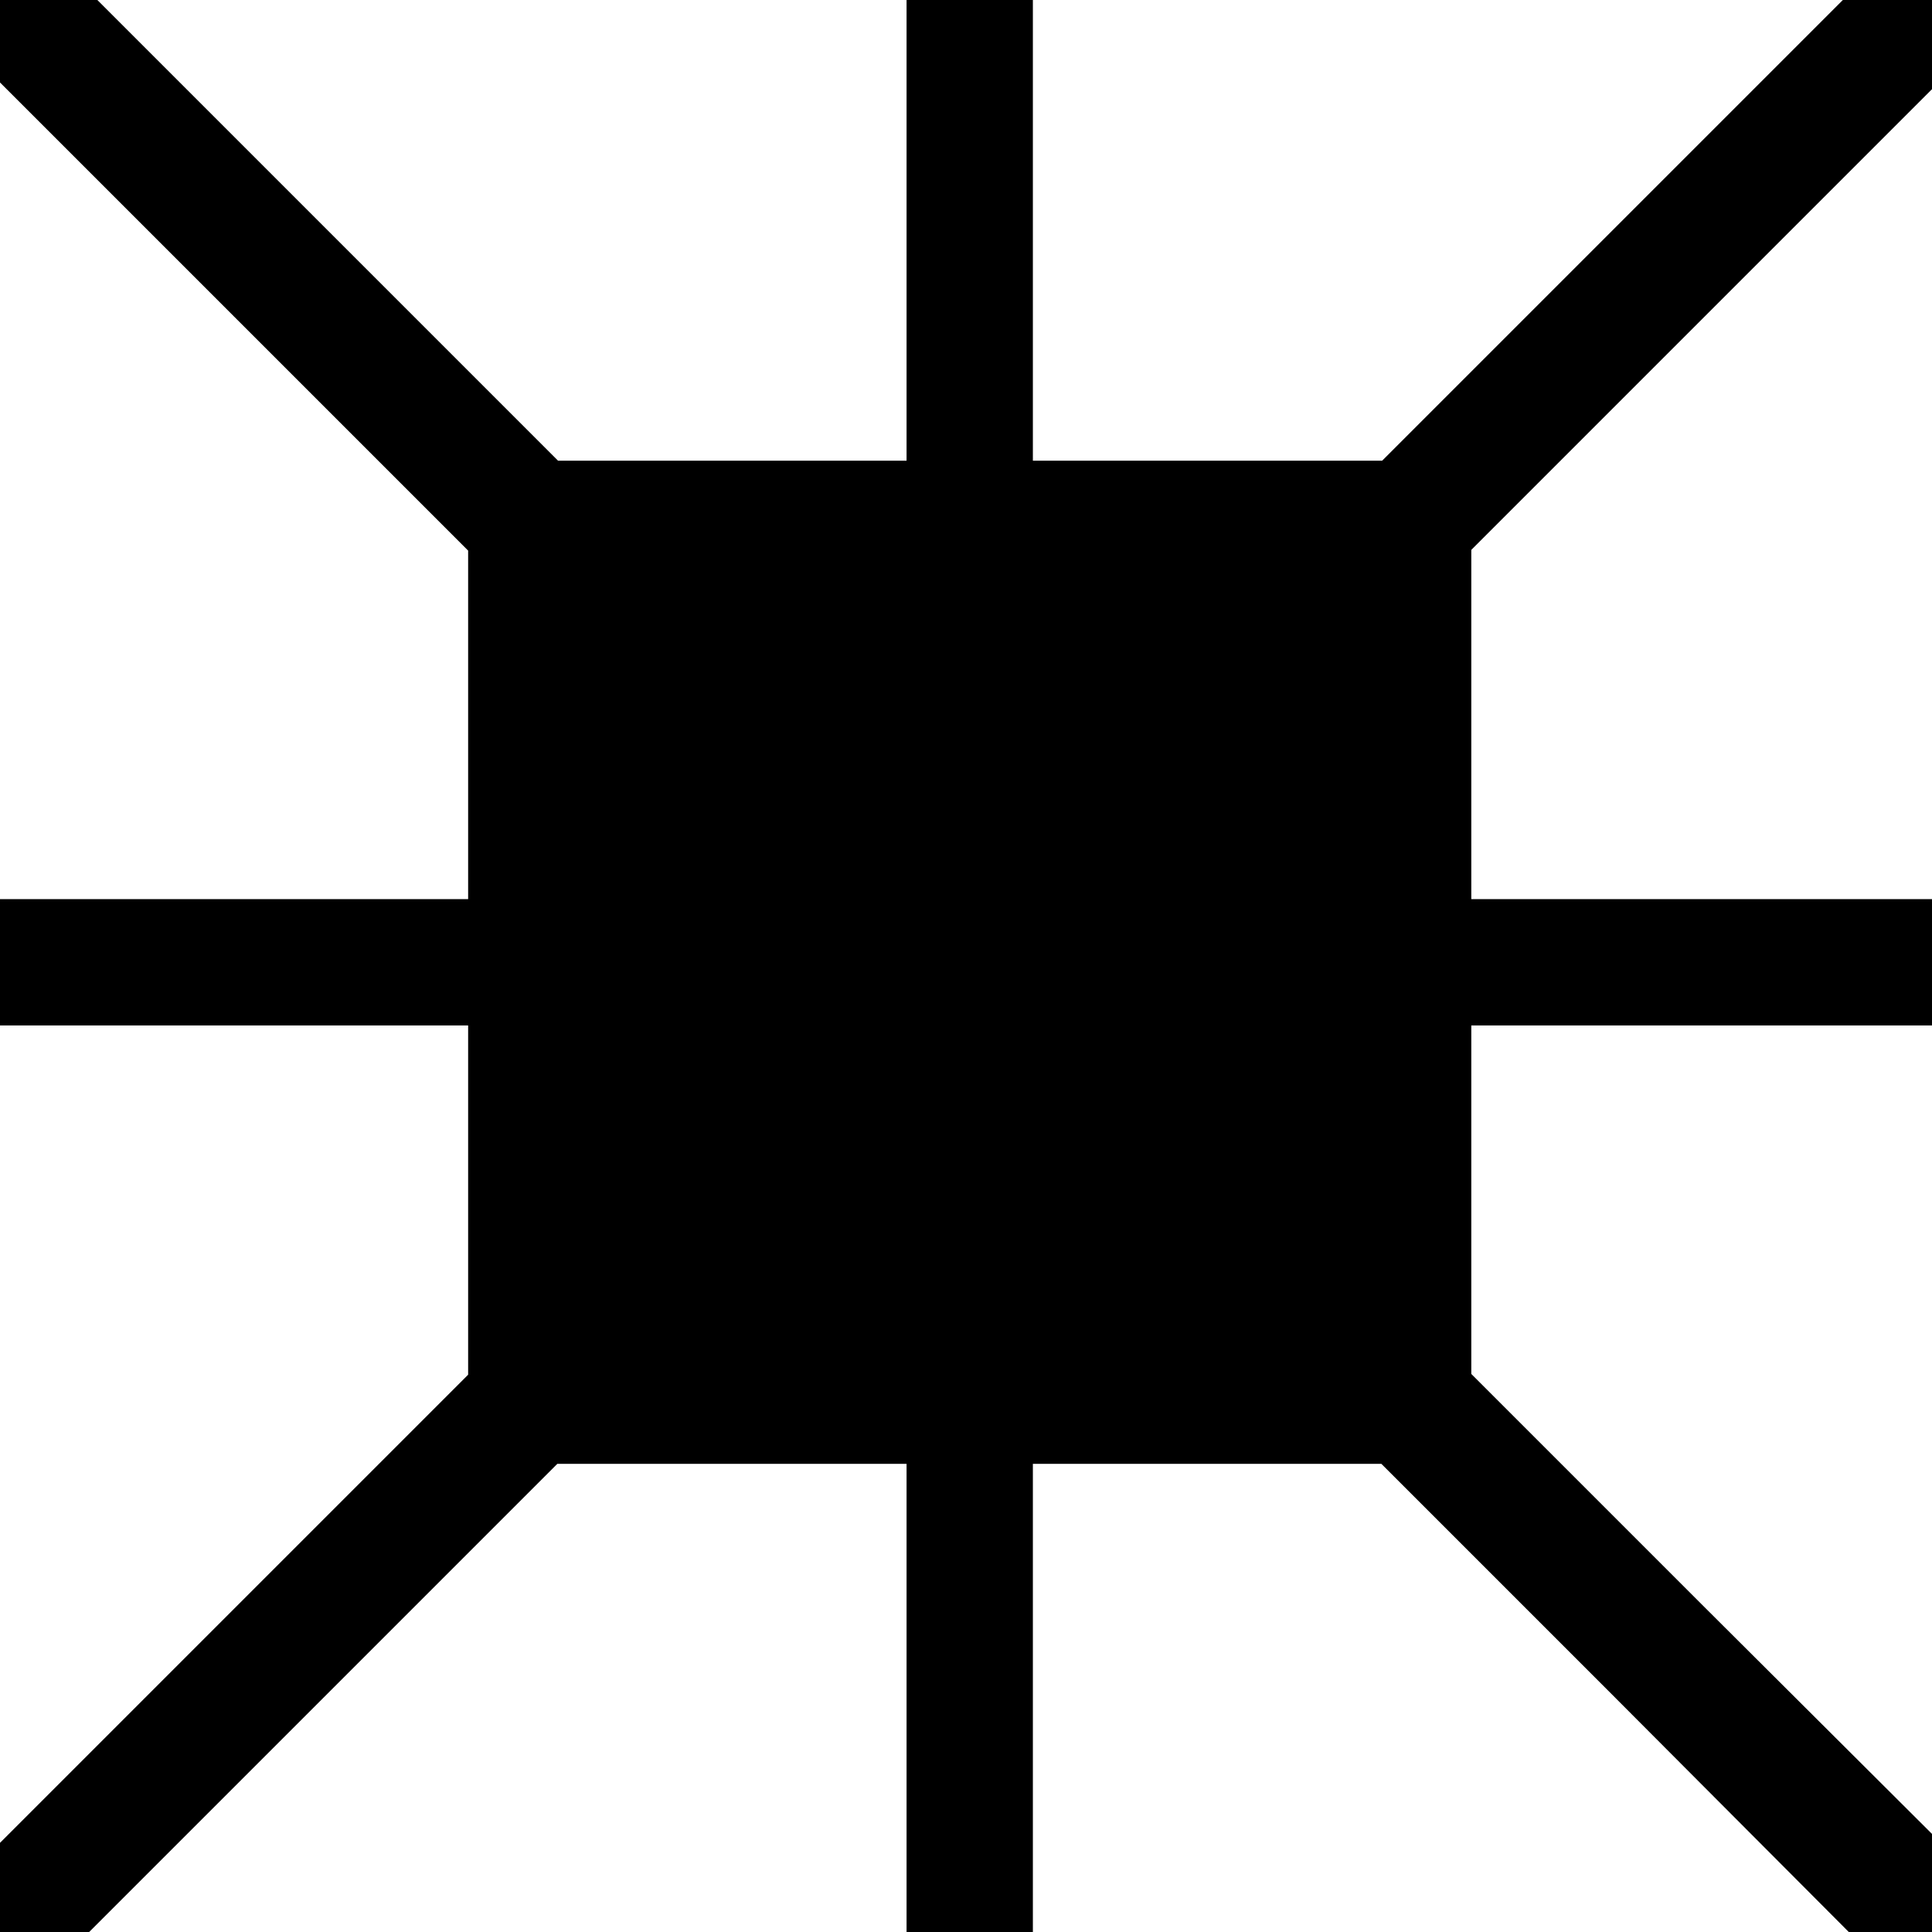
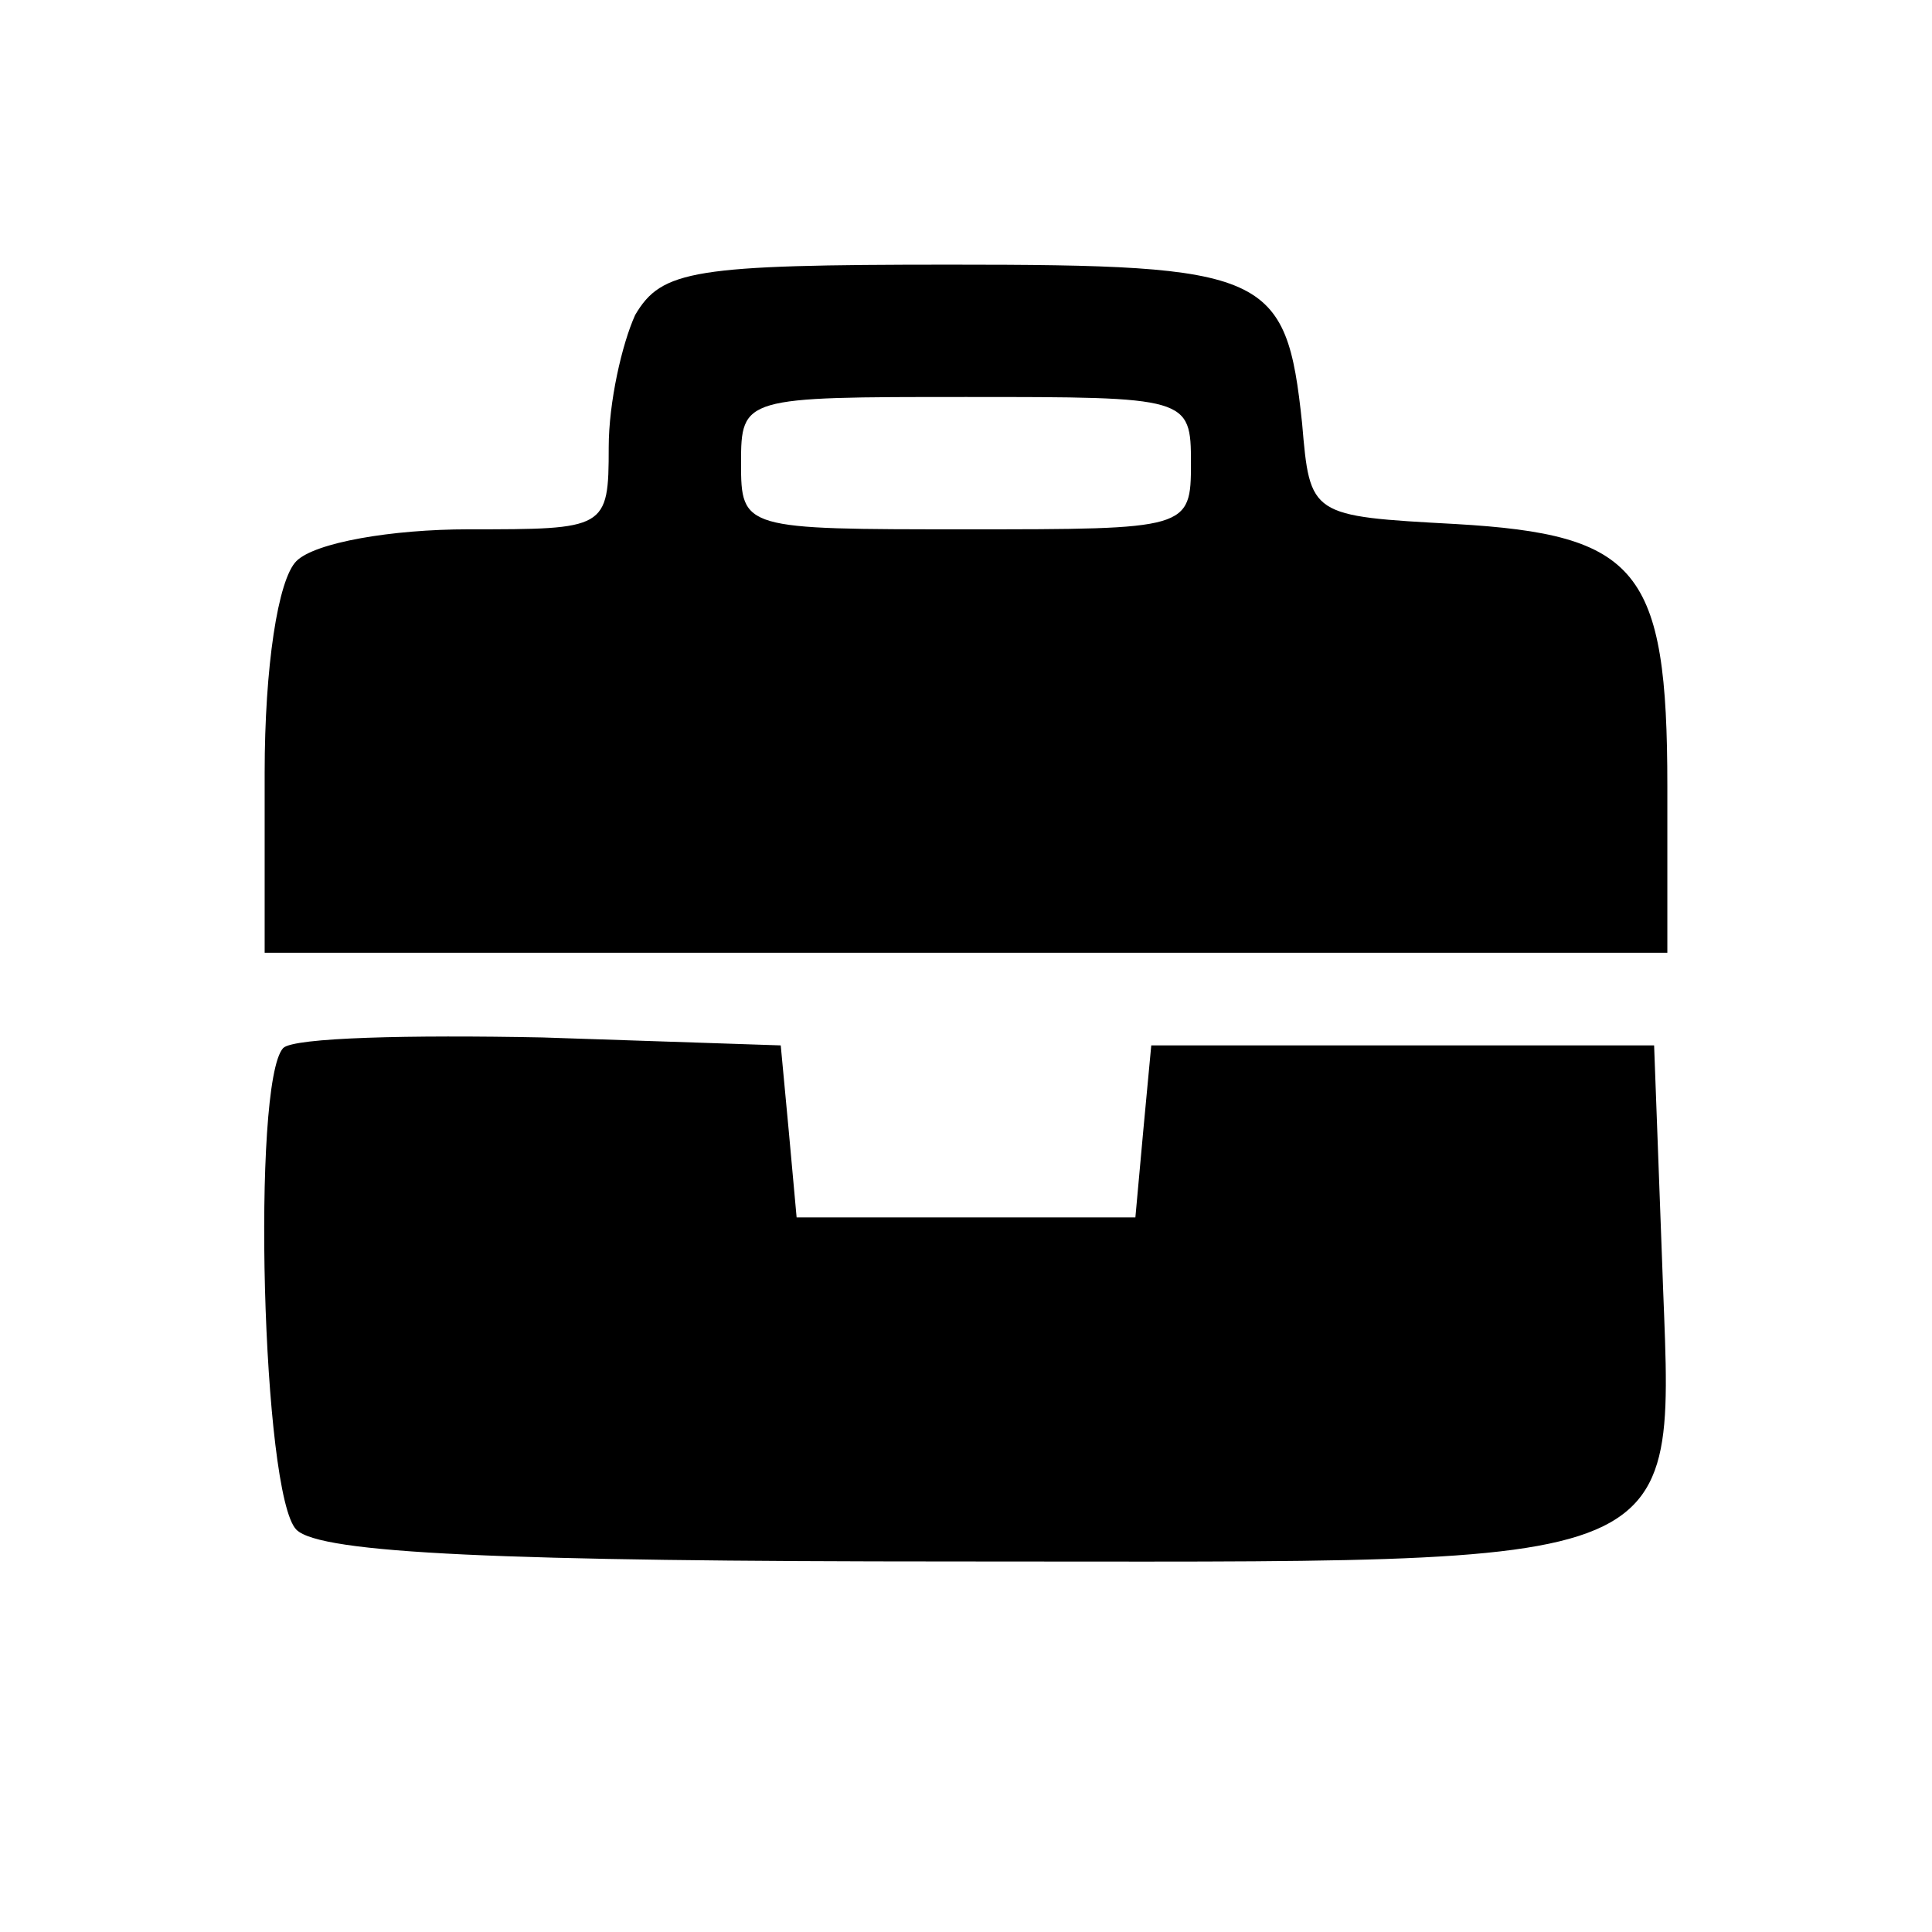
- <svg xmlns="http://www.w3.org/2000/svg" version="1.0" width="260pt" height="260pt" viewBox="0 0 260 260" preserveAspectRatio="xMidYMid meet">
-   <g transform="translate(0,260) scale(0.1,-0.1)" fill="#000000" stroke="none">
-     <path d="M0 2544 l0 -55 315 -315 315 -315 0 -235 0 -234 -315 0 -315 0 0 -85 0 -85 315 0 315 0 0 -235 0 -235 -315 -315 -315 -315 0 -60 0 -60 60 0 60 0 315 315 315 315 235 0 235 0 0 -315 0 -315 85 0 85 0 0 315 0 315 234 0 235 0 315 -315 314 -315 56 0 56 0 0 66 0 66 -310 309 -310 310 0 234 0 235 310 0 310 0 0 85 0 85 -310 0 -310 0 0 235 0 235 310 310 310 310 0 60 0 60 -60 0 -60 0 -310 -310 -310 -310 -235 0 -235 0 0 310 0 310 -85 0 -85 0 0 -310 0 -310 -234 0 -235 0 -310 310 -310 310 -65 0 -66 0 0 -56z" />
+ <svg xmlns="http://www.w3.org/2000/svg" version="1.0" width="73pt" height="73pt" viewBox="0 0 73 73" preserveAspectRatio="xMidYMid meet">
+   <g transform="translate(0,73) scale(0.1,-0.1)" fill="#000000" stroke="none">
+     <path d="M240 611 c-5 -11 -10 -33 -10 -50 0 -31 -1 -31 -53 -31 -29 0 -58 -5 -65 -12 -7 -7 -12 -40 -12 -80 l0 -68 265 0 265 0 0 63 c0 82 -11 95 -80 99 -55 3 -55 3 -58 38 -6 57 -13 60 -133 60 -97 0 -109 -2 -119 -19z m210 -56 c0 -25 -1 -25 -85 -25 -84 0 -85 0 -85 25 0 25 1 25 85 25 84 0 85 0 85 -25z" />
+     <path d="M107 334 c-12 -13 -8 -169 5 -182 9 -9 78 -12 249 -12 285 0 271 -6 267 114 l-3 81 -95 0 -95 0 -3 -32 -3 -33 -64 0 -64 0 -3 33 -3 32 -90 3 c-50 1 -94 0 -98 -4z" />
  </g>
</svg>
